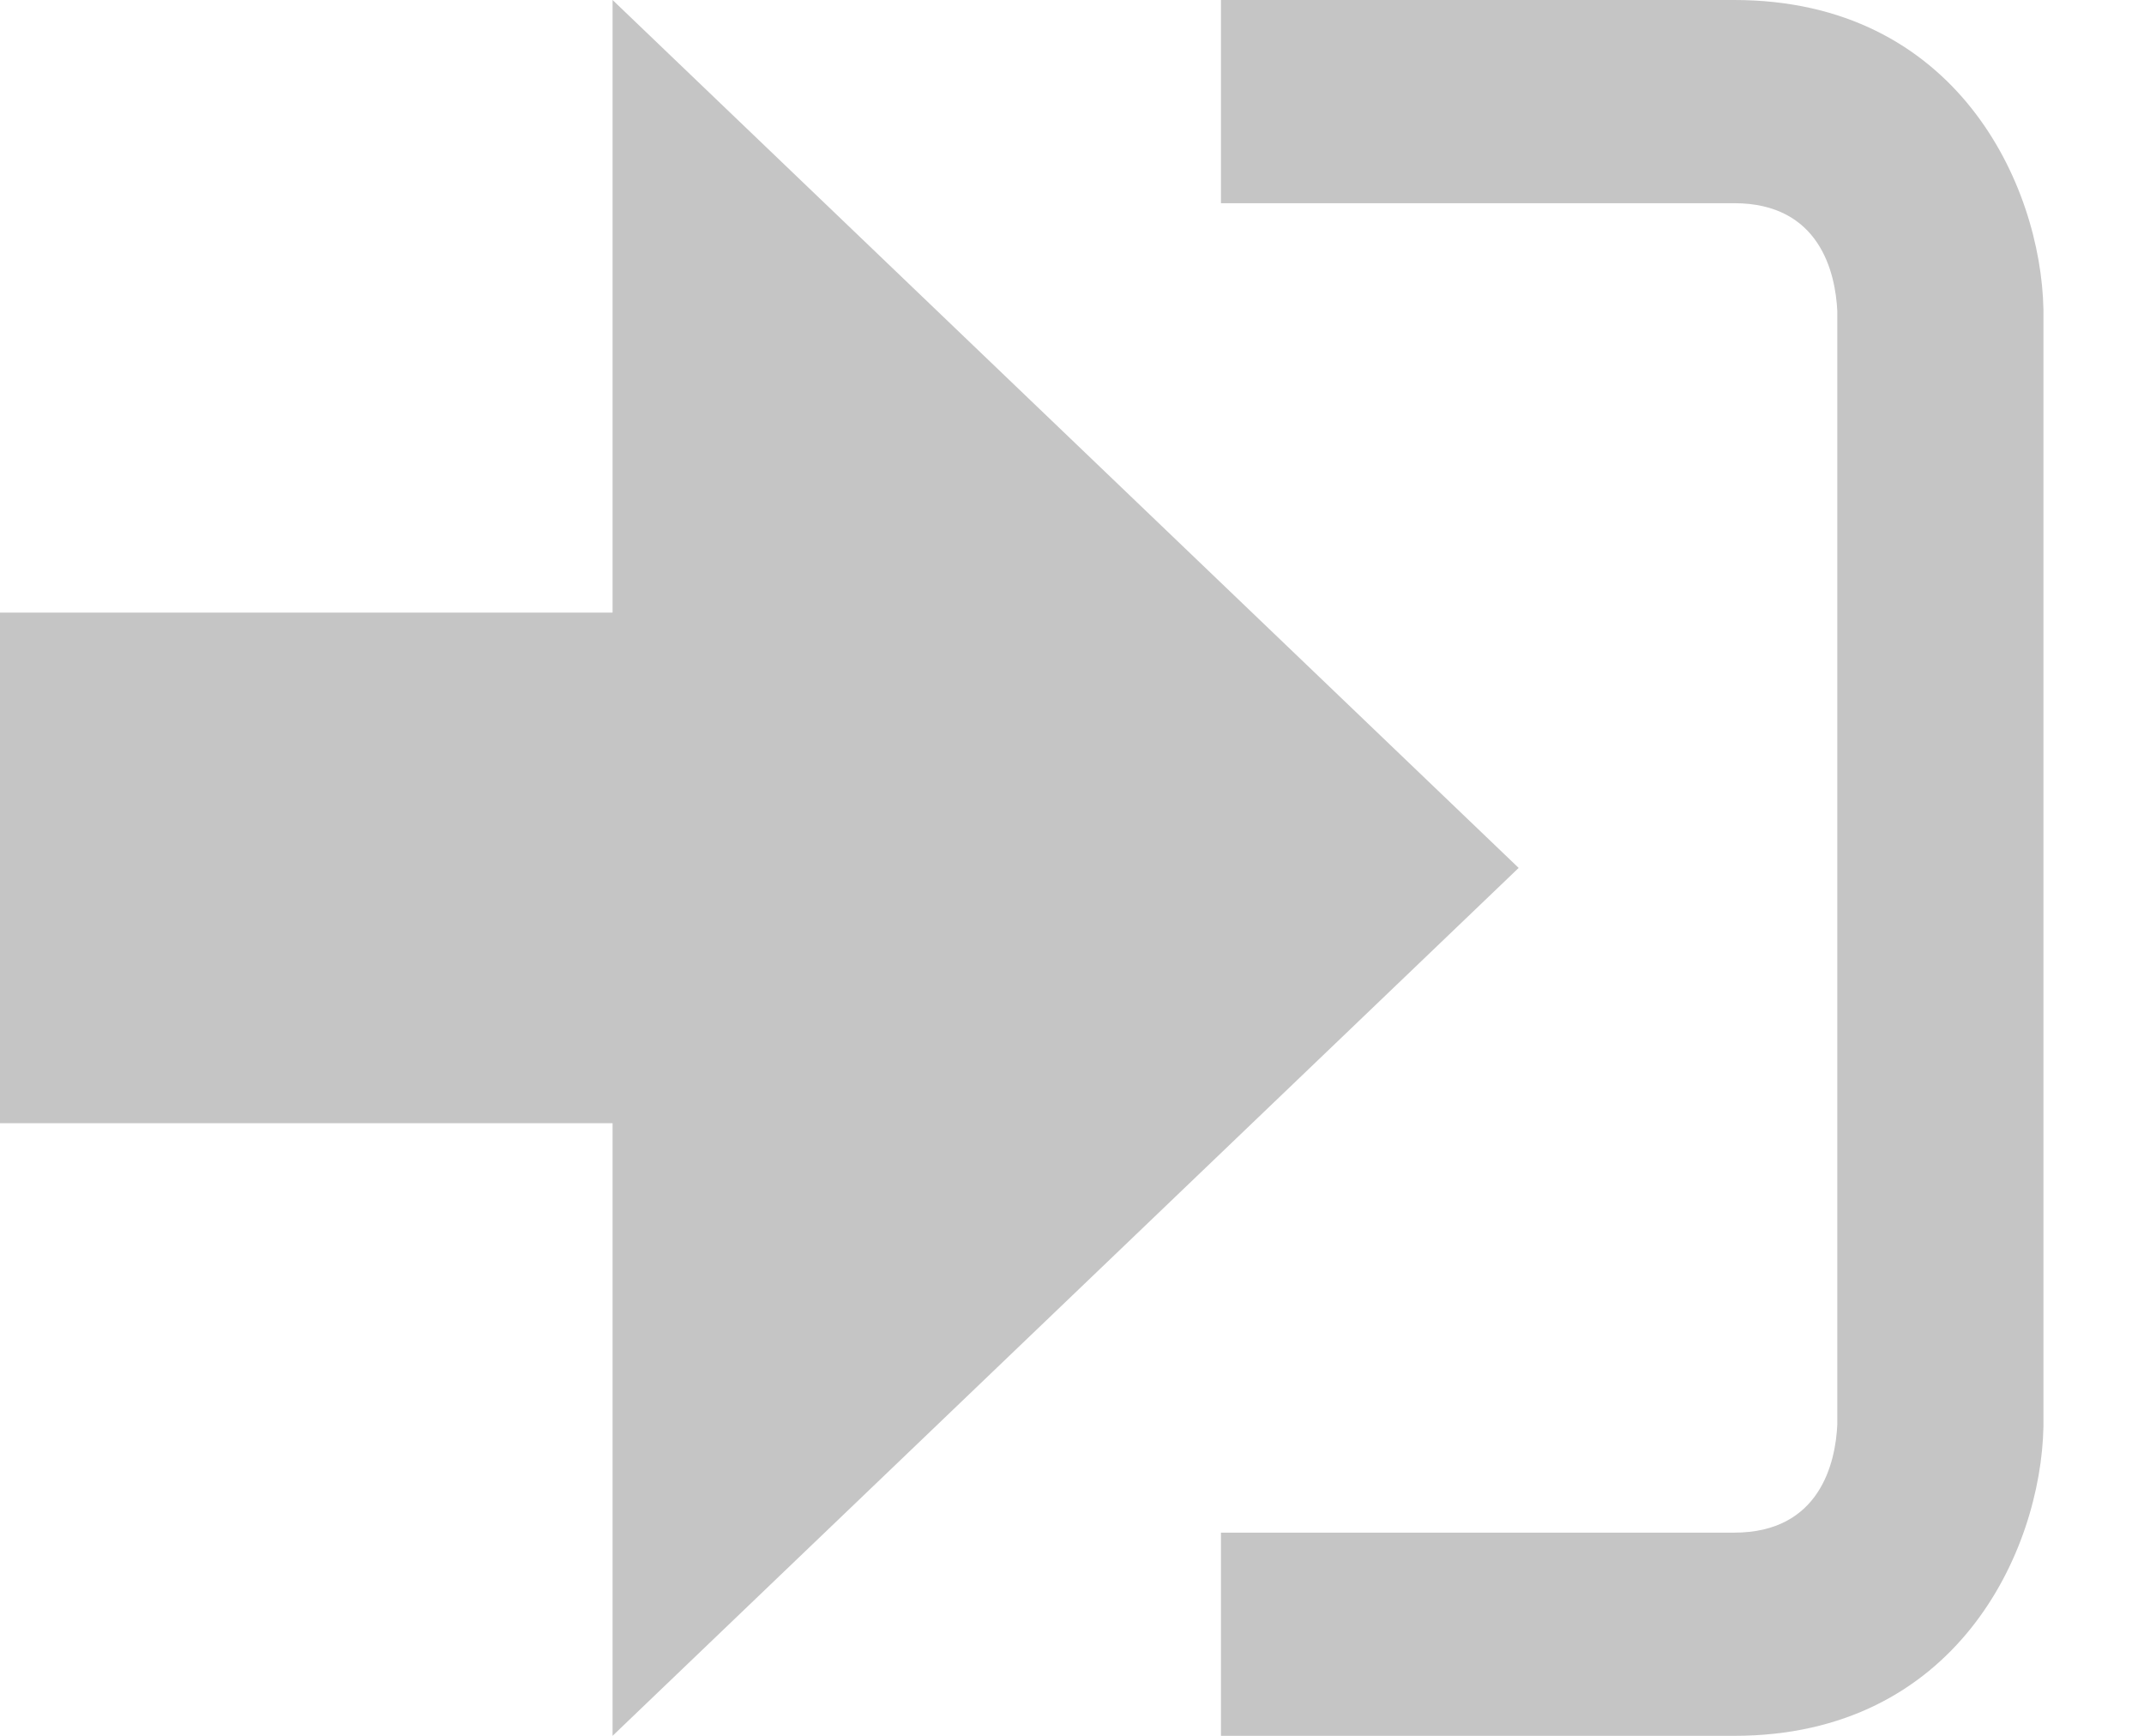
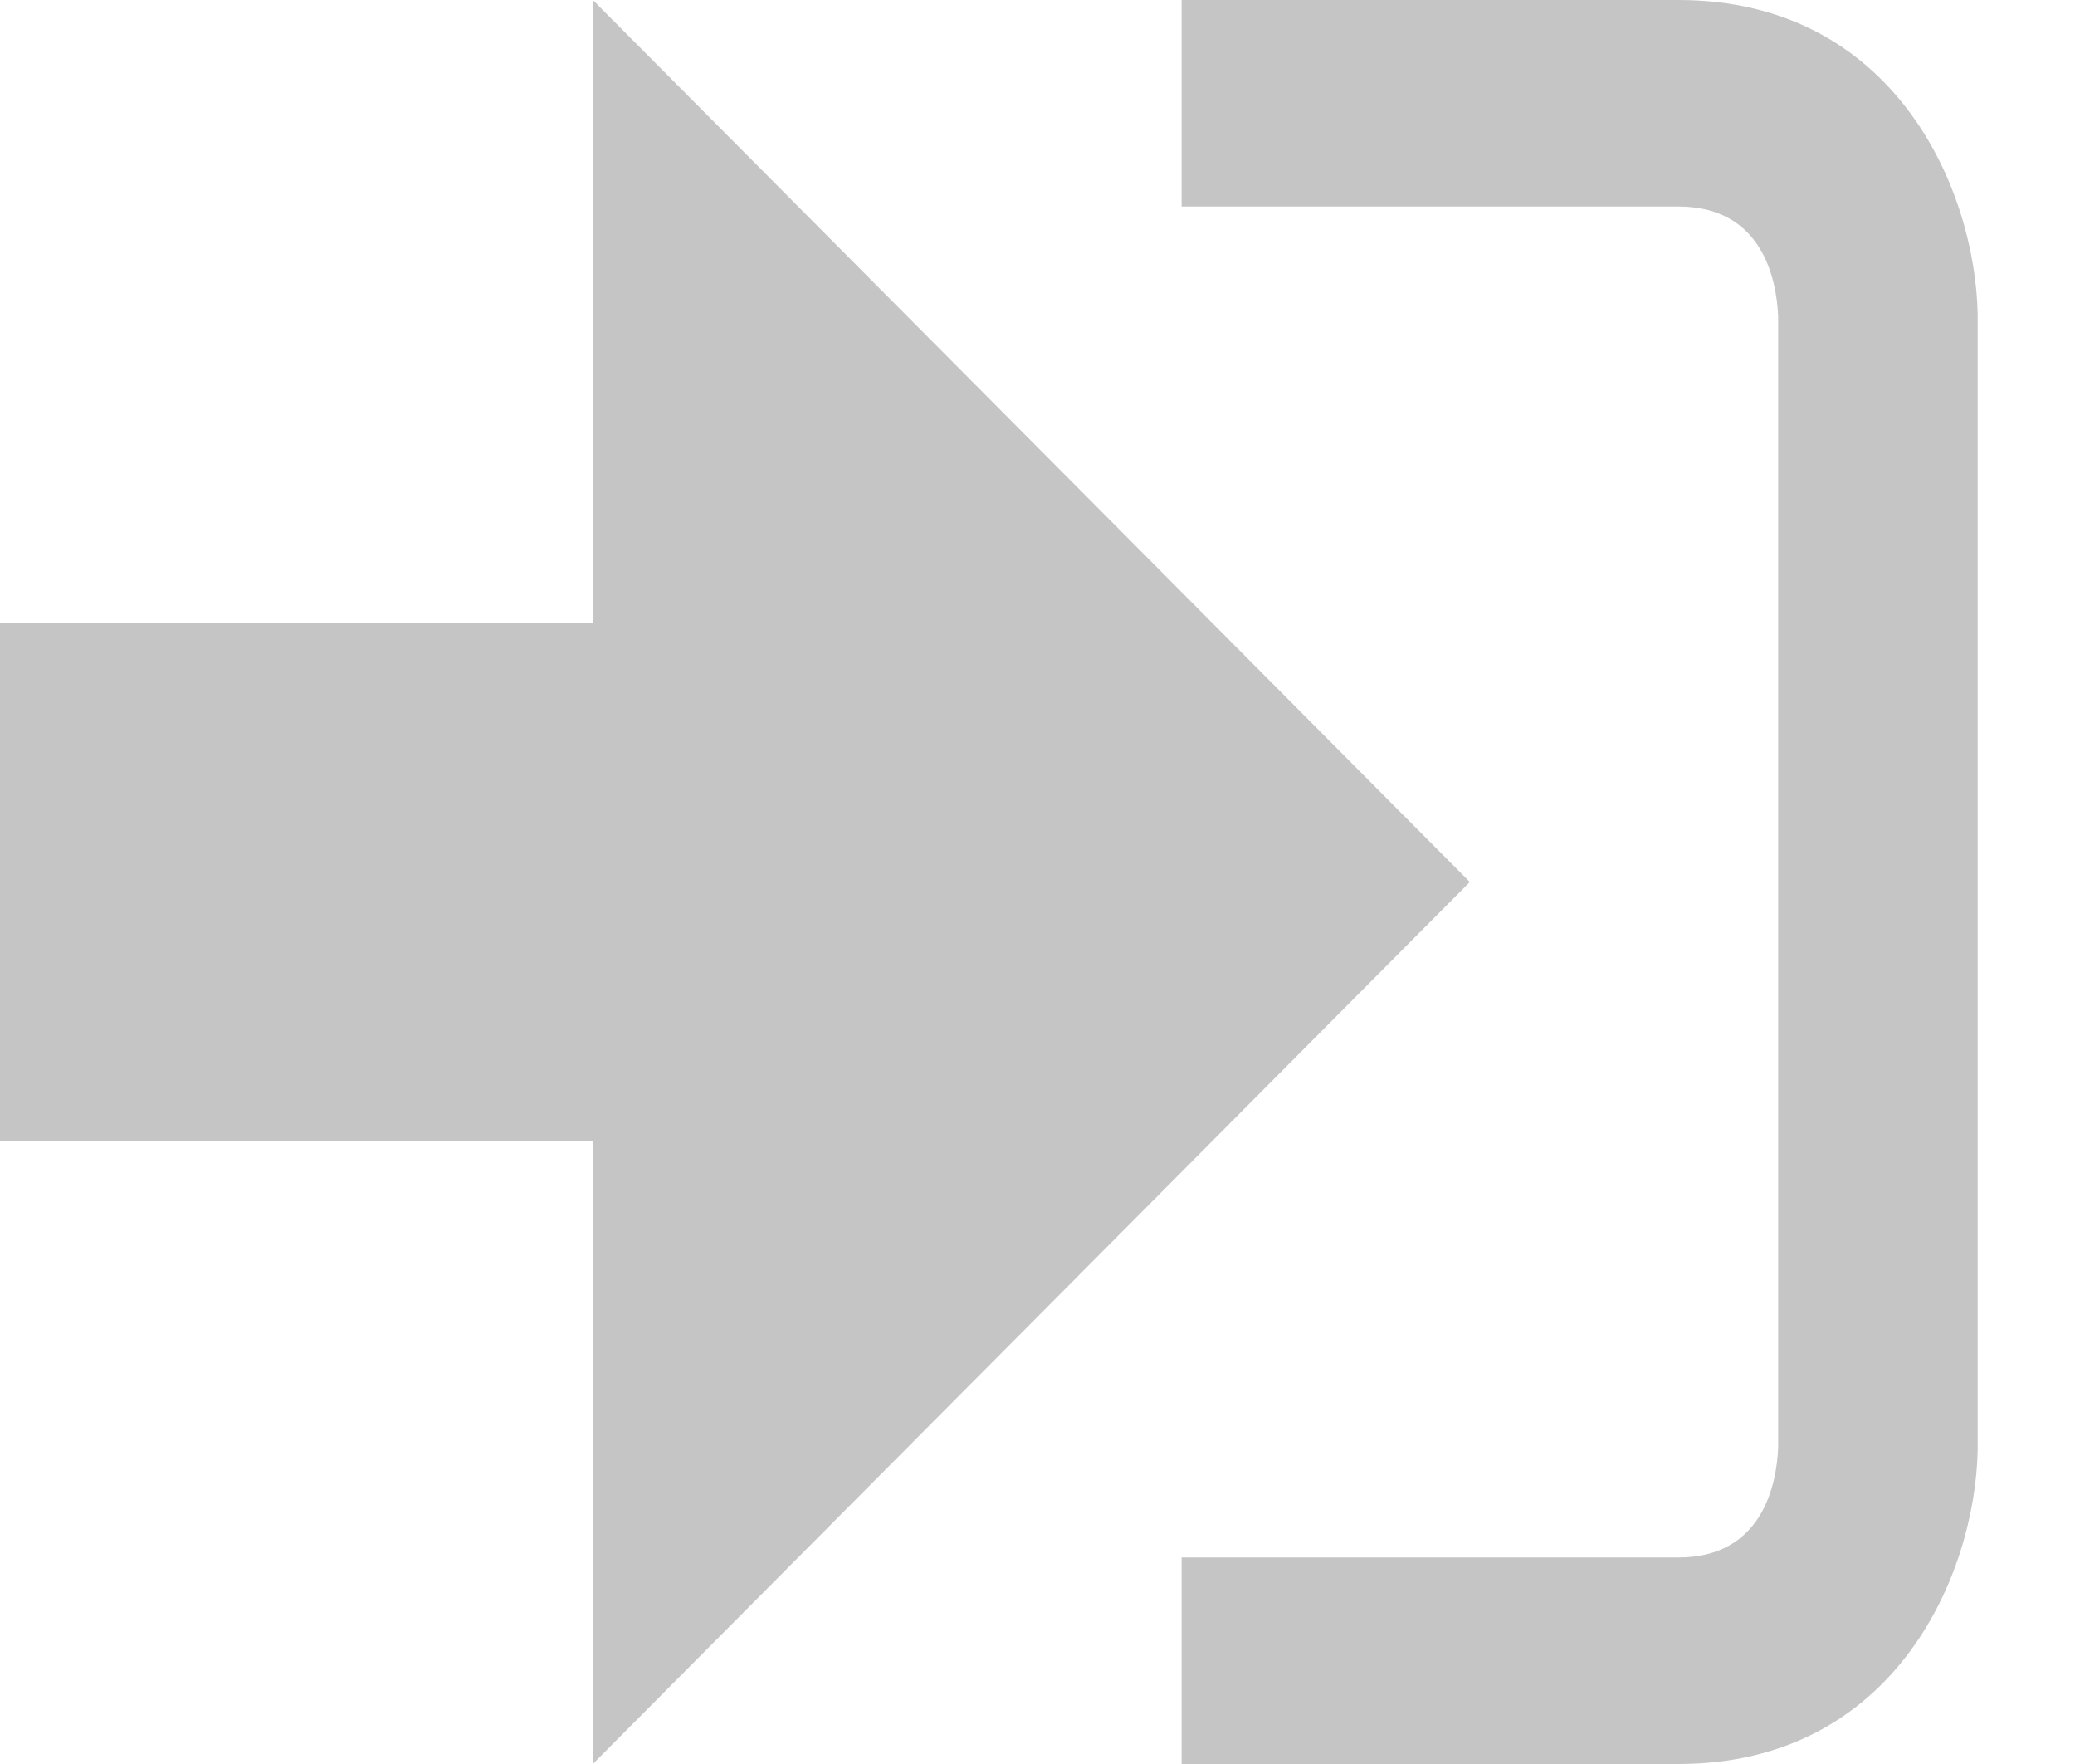
- <svg xmlns="http://www.w3.org/2000/svg" width="21" height="17" viewBox="0 0 21 17" fill="none">
-   <path d="M14.875 8.5L6 0V6H0V11H6V17L14.875 8.5Z" fill="#C5C5C5" />
-   <path d="M16.986 15.01H11.959V17H16.986C19.164 17 19.99 15.19 20.015 13.974V3.028C19.99 1.811 19.164 0 16.986 0H11.959V1.99H16.986C17.825 1.99 17.978 2.671 17.996 3.047V13.951C17.979 14.327 17.825 15.01 16.986 15.01Z" fill="#C5C5C5" />
+ <svg xmlns="http://www.w3.org/2000/svg" width="20" height="17" viewBox="0 0 20 17" fill="none">
+   <path d="M14.167 8.5L5.714 0V6H0V11H5.714V17L14.167 8.5Z" fill="#C5C5C5" />
+   <path d="M16.177 15.01H11.389V17H16.177C18.251 17 19.038 15.19 19.062 13.974V3.028C19.038 1.811 18.251 0 16.177 0H11.389V1.99H16.177C16.976 1.99 17.122 2.671 17.139 3.047V13.951C17.123 14.327 16.976 15.01 16.177 15.01Z" fill="#C5C5C5" />
</svg>
